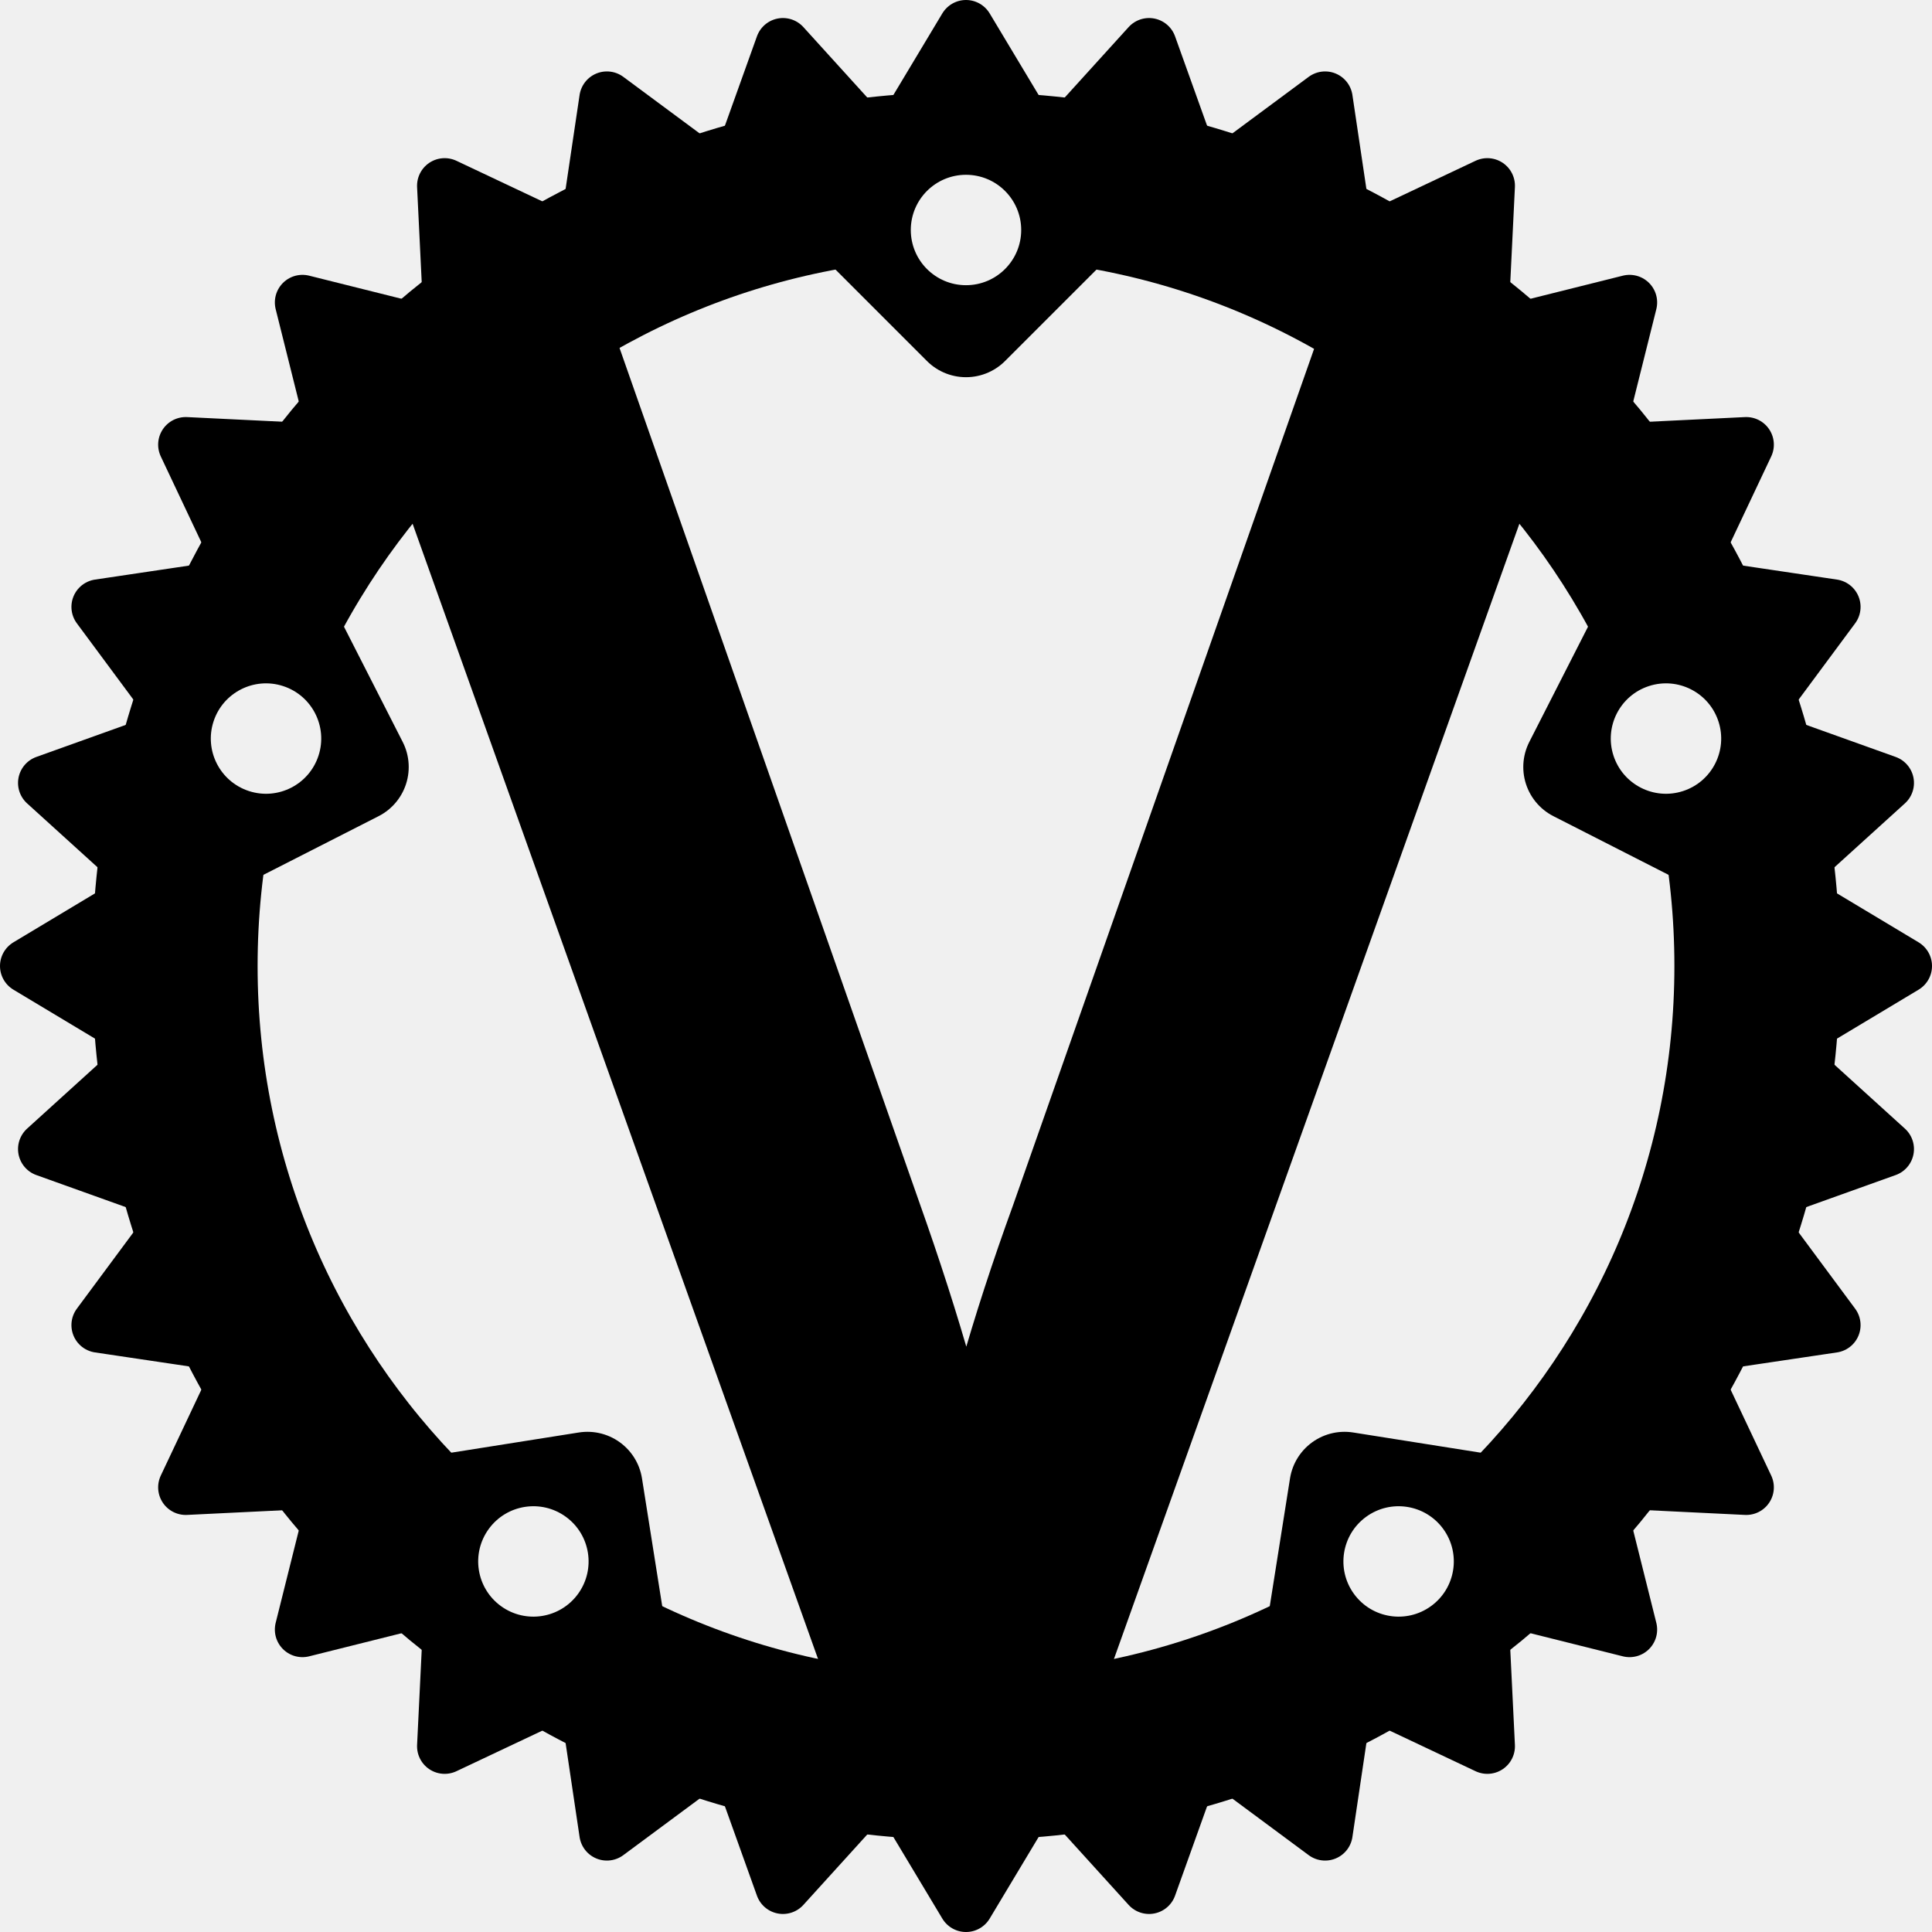
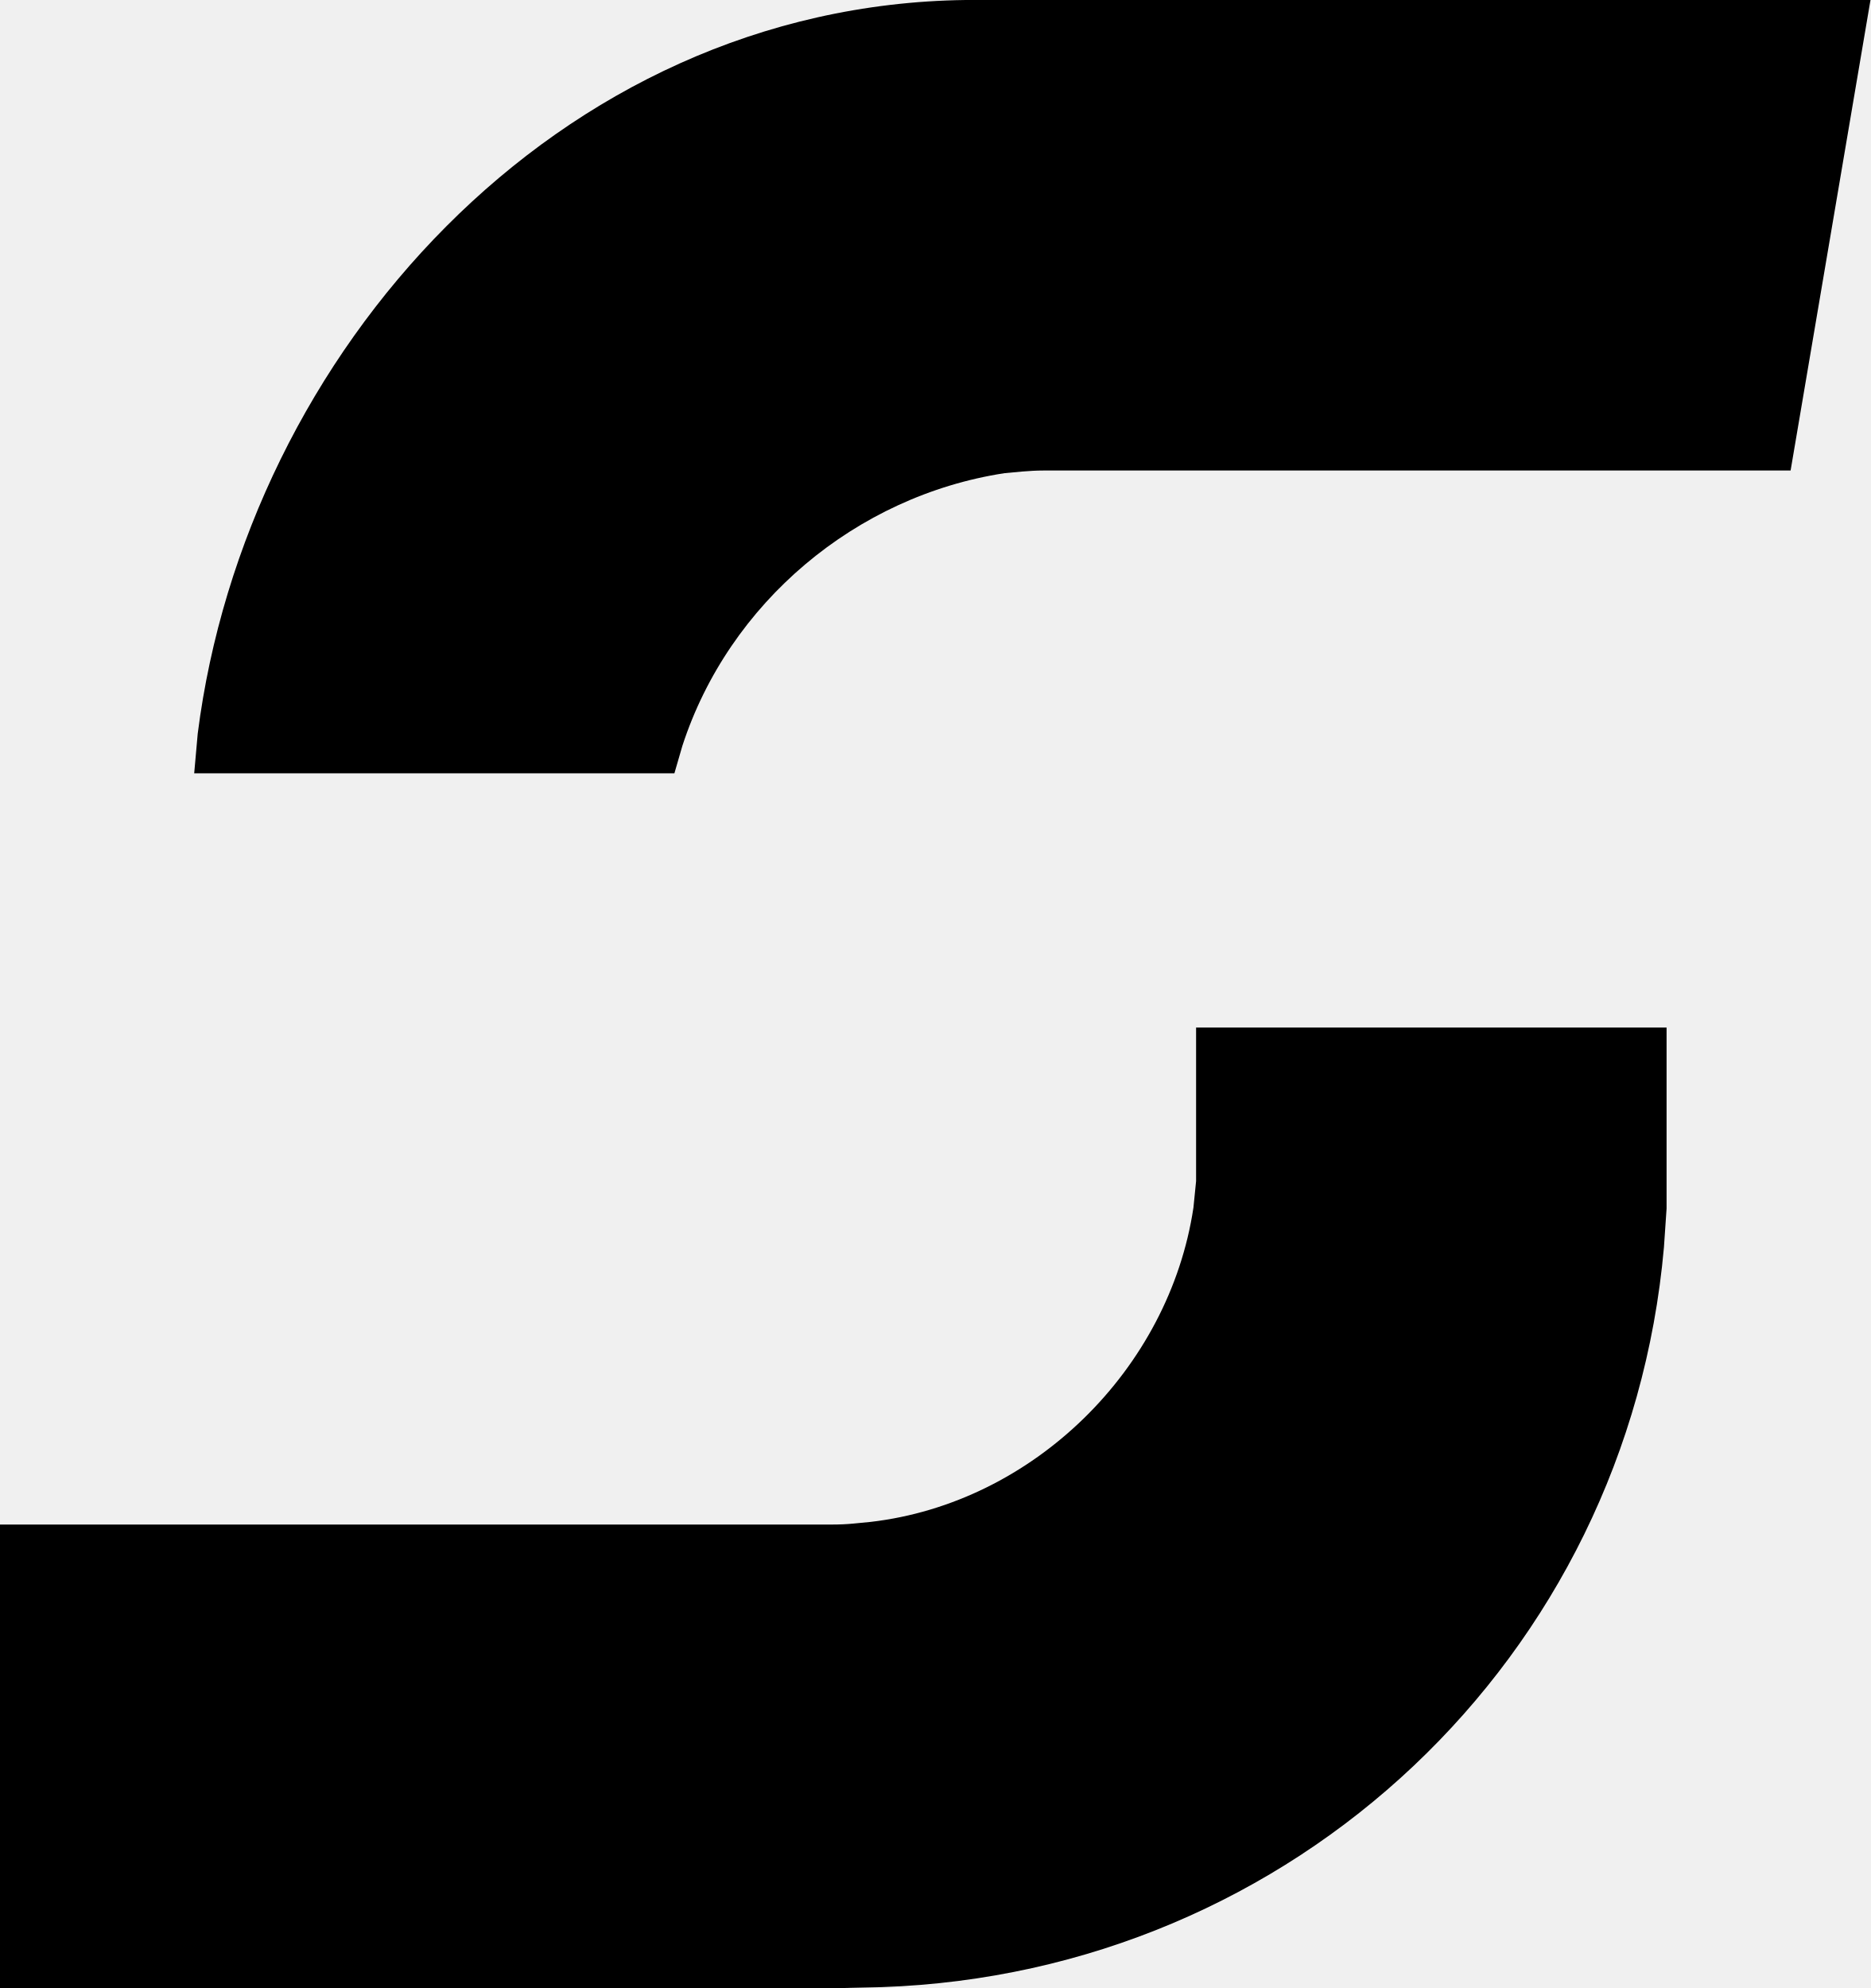
- <svg xmlns="http://www.w3.org/2000/svg" xmlns:xlink="http://www.w3.org/1999/xlink" version="1.1" viewBox="0 0 256 256" id="svg383" width="256" height="256">
-   <defs id="defs387" />
-   <g id="logo" transform="matrix(2.438102,0,0,2.438102,128,128)">
-     <g id="gear" mask="url(#holes)">
-       <path d="m-31.172-33.813 26.496 74.189h9.352l26.496-74.189h-9.767l-16.729 47.589q-1.662 4.572-2.805 8.624-1.143 3.948-1.87 7.585-.727-3.637-1.87-7.689-1.143-4.052-2.805-8.728l-16.625-47.381z" stroke="#000" stroke-width="4.512" id="path289" />
-       <circle transform="scale(-1,1)" r="43" fill="none" stroke="#000" stroke-width="9" id="circle291" />
-       <g id="cogs" transform="scale(-1,1)">
-         <polygon id="cog" points="51 0 46 -3 46 3" stroke="#000" stroke-linejoin="round" stroke-width="3" />
-         <use transform="rotate(11.25)" xlink:href="#cog" id="use294" />
-         <use transform="rotate(22.5)" xlink:href="#cog" id="use296" />
-         <use transform="rotate(33.75)" xlink:href="#cog" id="use298" />
-         <use transform="rotate(45)" xlink:href="#cog" id="use300" />
-         <use transform="rotate(56.25)" xlink:href="#cog" id="use302" />
-         <use transform="rotate(67.5)" xlink:href="#cog" id="use304" />
-         <use transform="rotate(78.75)" xlink:href="#cog" id="use306" />
-         <use transform="rotate(90)" xlink:href="#cog" id="use308" />
-         <use transform="rotate(101.25)" xlink:href="#cog" id="use310" />
-         <use transform="rotate(112.5)" xlink:href="#cog" id="use312" />
-         <use transform="rotate(123.75)" xlink:href="#cog" id="use314" />
-         <use transform="rotate(135)" xlink:href="#cog" id="use316" />
-         <use transform="rotate(146.25)" xlink:href="#cog" id="use318" />
-         <use transform="rotate(157.5)" xlink:href="#cog" id="use320" />
-         <use transform="rotate(168.75)" xlink:href="#cog" id="use322" />
-         <use transform="scale(-1)" xlink:href="#cog" id="use324" />
-         <use transform="rotate(191.25)" xlink:href="#cog" id="use326" />
-         <use transform="rotate(202.5)" xlink:href="#cog" id="use328" />
-         <use transform="rotate(213.75)" xlink:href="#cog" id="use330" />
-         <use transform="rotate(225)" xlink:href="#cog" id="use332" />
-         <use transform="rotate(236.25)" xlink:href="#cog" id="use334" />
-         <use transform="rotate(247.5)" xlink:href="#cog" id="use336" />
-         <use transform="rotate(258.75)" xlink:href="#cog" id="use338" />
-         <use transform="rotate(-90)" xlink:href="#cog" id="use340" />
-         <use transform="rotate(-78.75)" xlink:href="#cog" id="use342" />
-         <use transform="rotate(-67.5)" xlink:href="#cog" id="use344" />
-         <use transform="rotate(-56.25)" xlink:href="#cog" id="use346" />
-         <use transform="rotate(-45)" xlink:href="#cog" id="use348" />
-         <use transform="rotate(-33.75)" xlink:href="#cog" id="use350" />
-         <use transform="rotate(-22.5)" xlink:href="#cog" id="use352" />
-         <use transform="rotate(-11.25)" xlink:href="#cog" id="use354" />
-       </g>
-       <g id="mounts" transform="scale(-1,1)">
-         <polygon id="mount" points="0 -35 7 -42 -7 -42" stroke="#000" stroke-linejoin="round" stroke-width="6" />
-         <use transform="rotate(72)" xlink:href="#mount" id="use358" />
-         <use transform="rotate(144)" xlink:href="#mount" id="use360" />
-         <use transform="rotate(216)" xlink:href="#mount" id="use362" />
-         <use transform="rotate(-72)" xlink:href="#mount" id="use364" />
-       </g>
-     </g>
-     <mask id="holes">
-       <rect x="-60" y="-60" width="120" height="120" fill="#fff" id="rect368" />
-       <circle id="hole" cy="-40" r="3" />
-       <use transform="rotate(72)" xlink:href="#hole" id="use371" />
-       <use transform="rotate(144)" xlink:href="#hole" id="use373" />
-       <use transform="rotate(216)" xlink:href="#hole" id="use375" />
-       <use transform="rotate(-72)" xlink:href="#hole" id="use377" />
-     </mask>
-   </g>
+ <svg xmlns="http://www.w3.org/2000/svg" id="Layer_1" viewBox="0 0 127.14 135.12">
+   <defs>
+     <style>.cls-1{fill:#000;stroke-width:0px;}</style>
+   </defs>
+   <path class="cls-1" d="M113.28,82.14l-.18,2.64c-2.47,27.91-25.19,49.32-53.16,50.28l-2.64.06H0v-31.5h56.55c.5,0,1-.02,1.5-.07l1.13-.11c11.04-1.28,20.29-10.37,21.94-21.36l.18-1.8v-10.44h31.98v12.3" />
+   <path class="cls-1" d="M70.93,31.98h50.78L127.14,0h-61.5C37.83.35,16.72,24.04,13.44,49.86l-.24,2.7h32.64l.54-1.86c3.16-9.73,11.8-16.99,21.9-18.54l1.19-.11c.48-.04.97-.07,1.45-.07" />
</svg>
